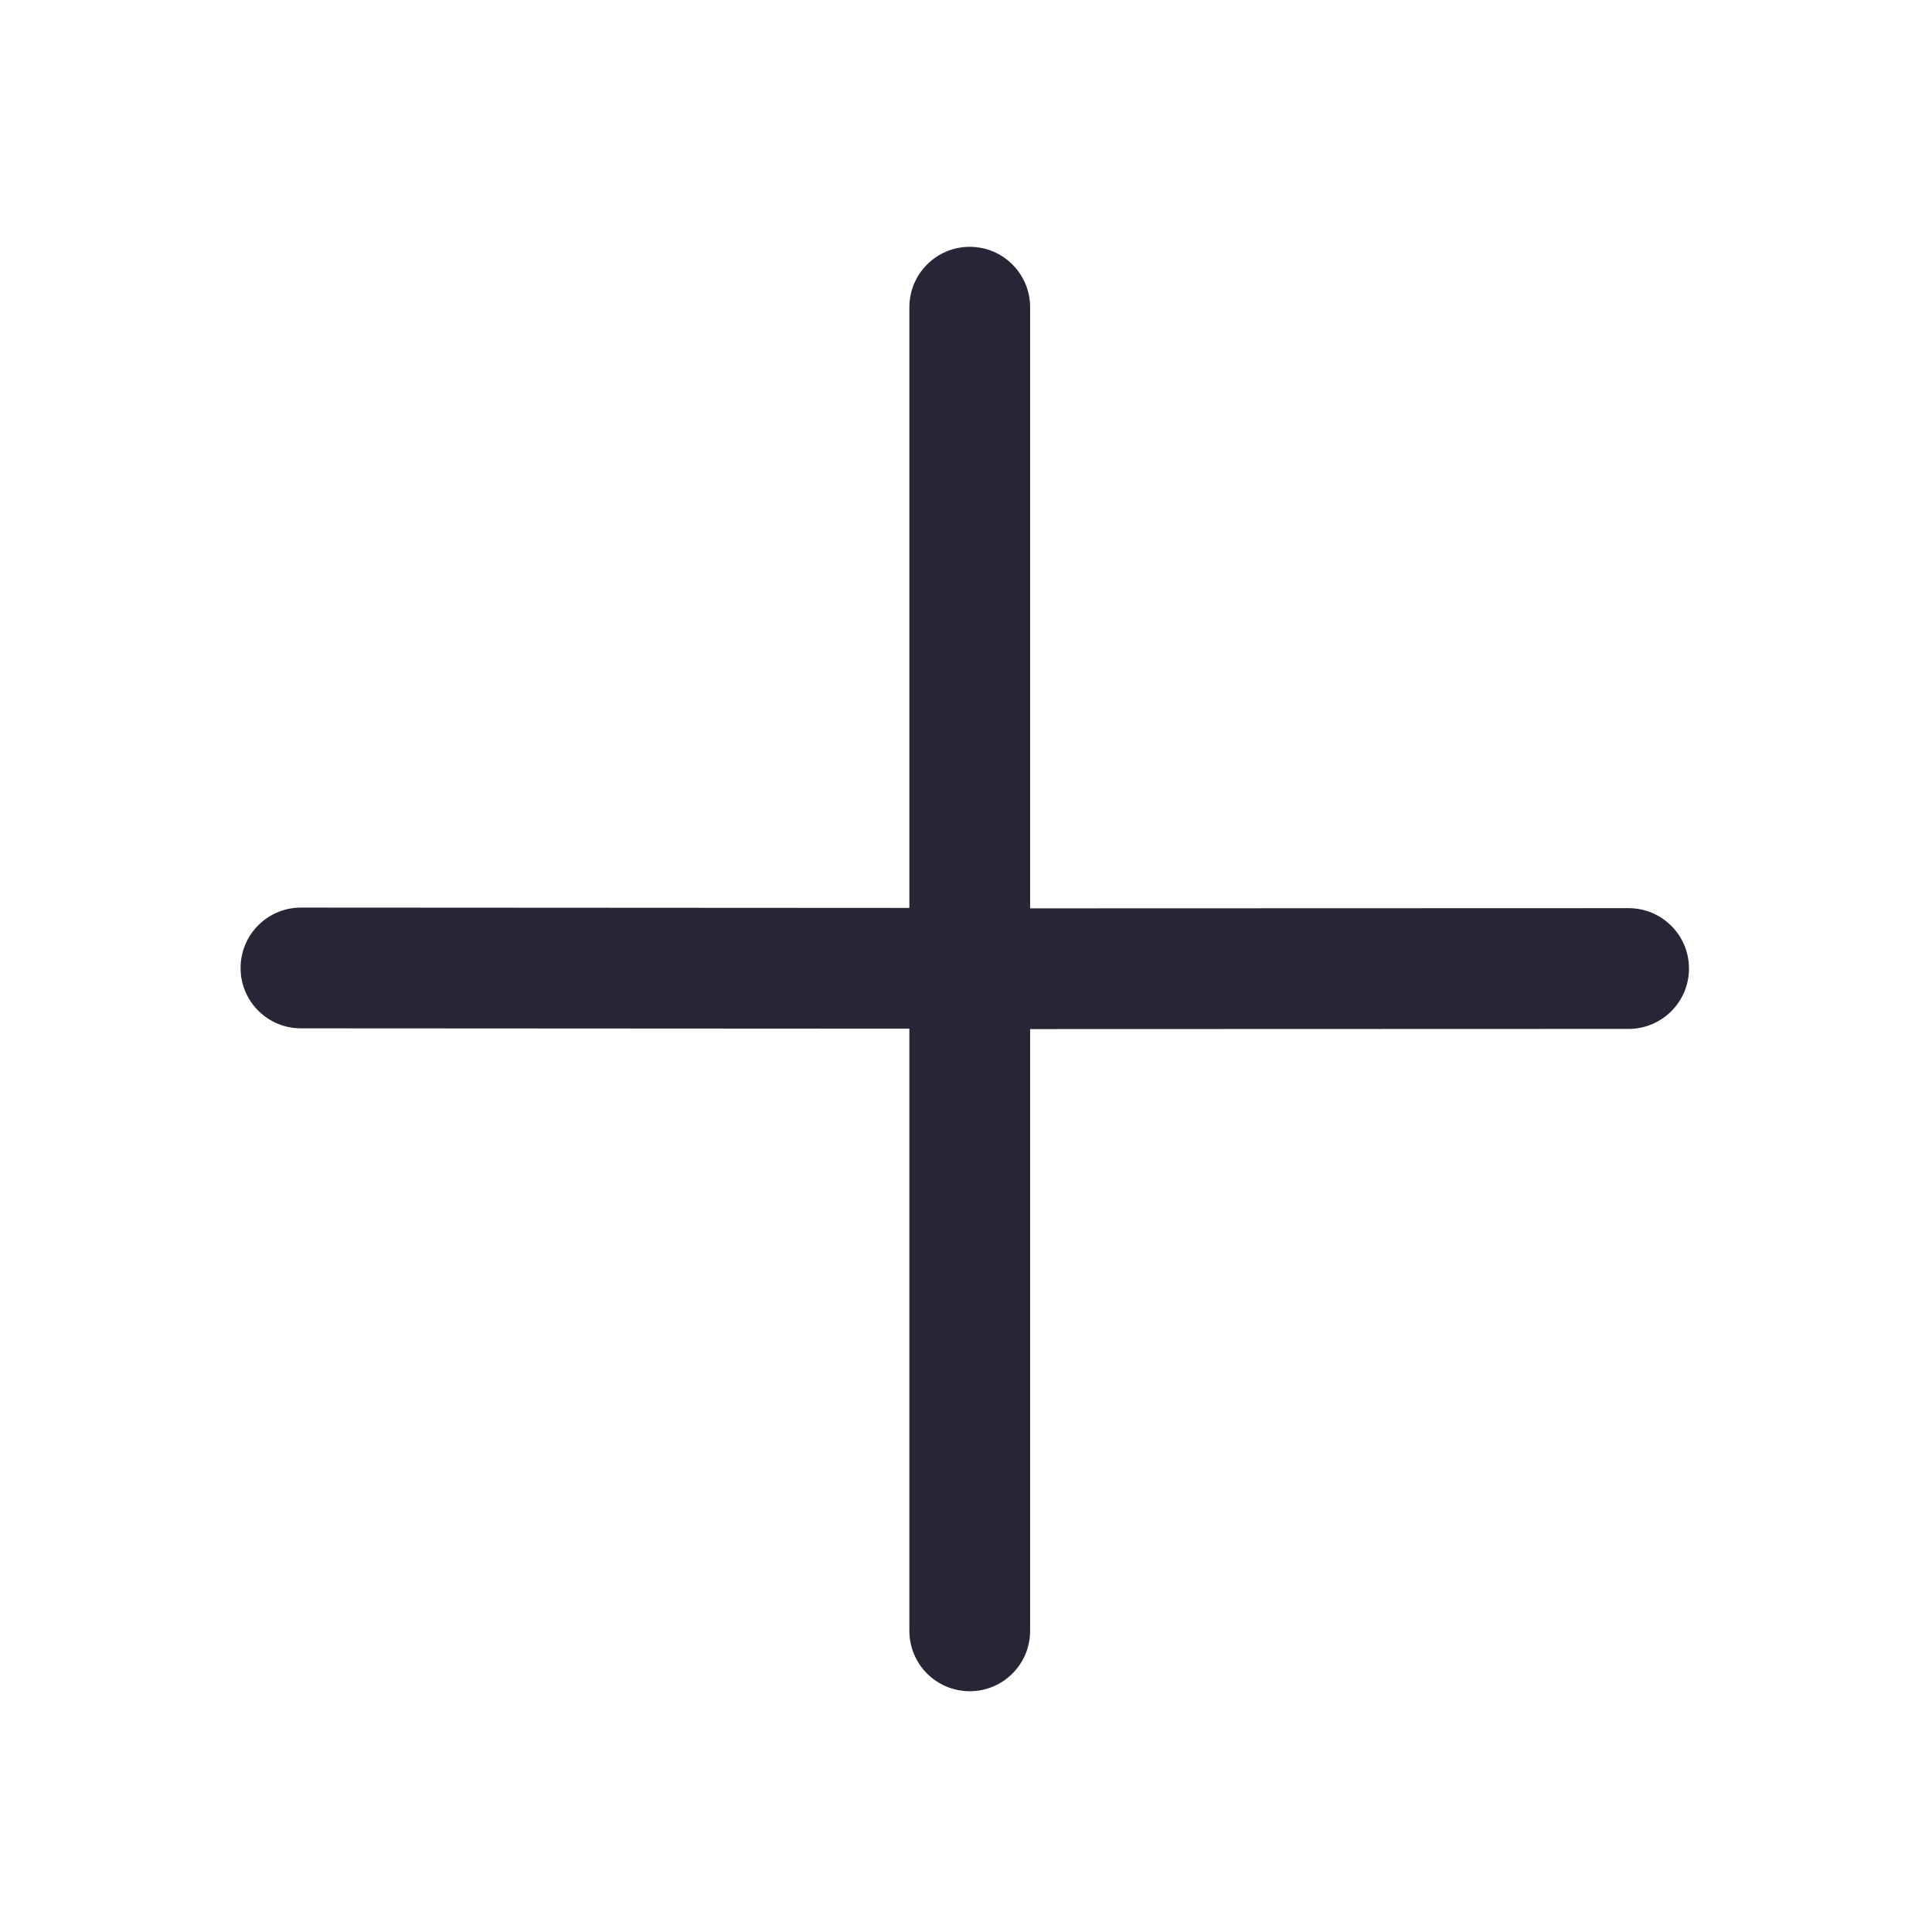
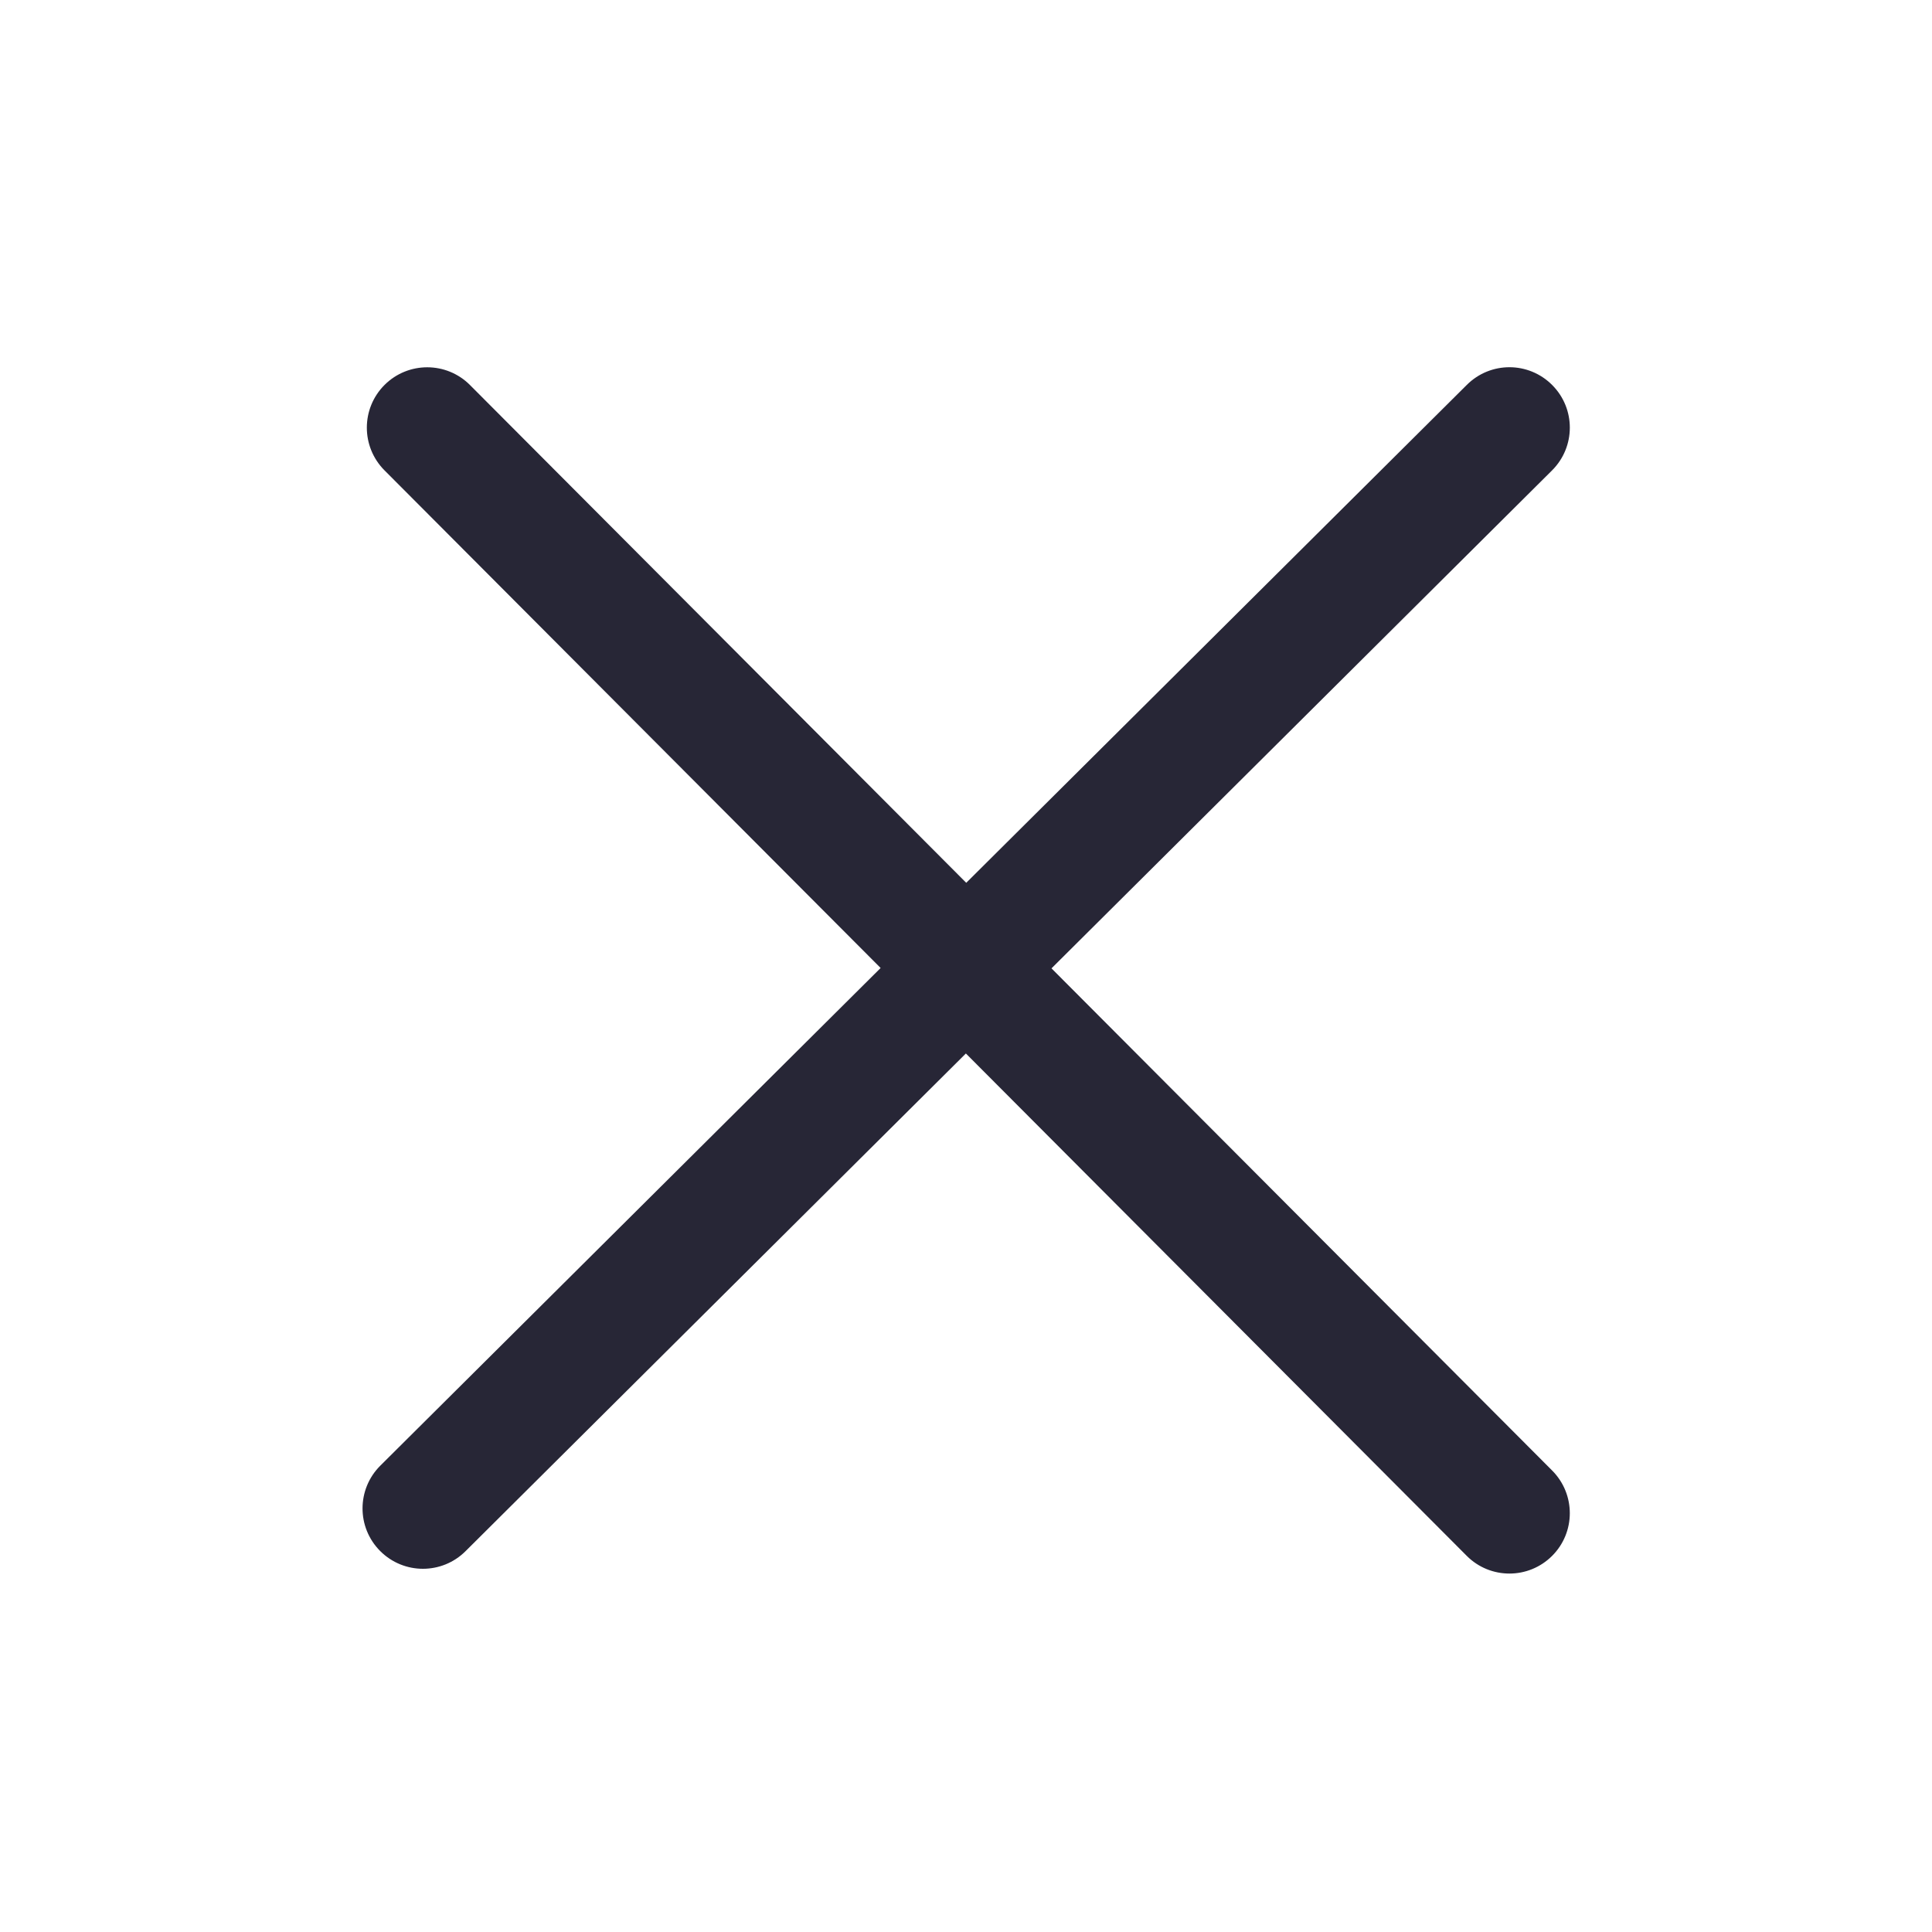
<svg xmlns="http://www.w3.org/2000/svg" version="1.1" width="200" height="200" viewBox="0 0 200 200">
  <defs>
    <style type="text/css">
@font-face {
  font-family: "ifont";
  src: url("//at.alicdn.com/t/font_1442373896_4754455.eot?#iefix") format("embedded-opentype"), url("//at.alicdn.com/t/font_1442373896_4754455.woff") format("woff"), url("//at.alicdn.com/t/font_1442373896_4754455.ttf") format("truetype"), url("//at.alicdn.com/t/font_1442373896_4754455.svg#ifont") format("svg");
}

</style>
  </defs>
  <g class="transform-group">
    <g transform="scale(0.1953125, 0.1953125)">
-       <path d="M863.328 481.341l-317.344 0.1L545.984 162.817c0-17.665-14.336-32.001-32.001-32.001s-31.999 14.336-31.999 32.001l0 318.4-322.369-0.177c-0.033 0-0.064 0-0.096 0-17.632 0-31.935 14.24-32.001 31.905-0.096 17.665 14.209 32.032 31.872 32.095l322.592 0.177 0 319.167c0 17.696 14.336 32.001 31.999 32.001s32.001-14.303 32.001-32.001L545.983 545.441l317.088-0.1c0.064 0 0.096 0 0.127 0 17.632 0 31.935-14.24 32.001-31.905S880.96 481.405 863.328 481.341z" fill="#272636" />
+       <path d="M557.312 513.249l265.28-263.904c12.544-12.48 12.607-32.704 0.127-45.248-12.513-12.576-32.704-12.607-45.248-0.127L512.127 467.904 249.088 204.064c-12.447-12.48-32.704-12.544-45.248-0.064-12.513 12.48-12.544 32.735-0.064 45.281l262.975 263.775-265.151 263.744c-12.544 12.48-12.607 32.704-0.127 45.248 6.239 6.272 14.463 9.44 22.688 9.44 8.161 0 16.32-3.103 22.56-9.311l265.217-263.808 265.44 266.24c6.239 6.272 14.432 9.408 22.657 9.408 8.192 0 16.352-3.136 22.591-9.344 12.513-12.48 12.544-32.704 0.064-45.248L557.312 513.249z" fill="#272636" />
    </g>
  </g>
</svg>
